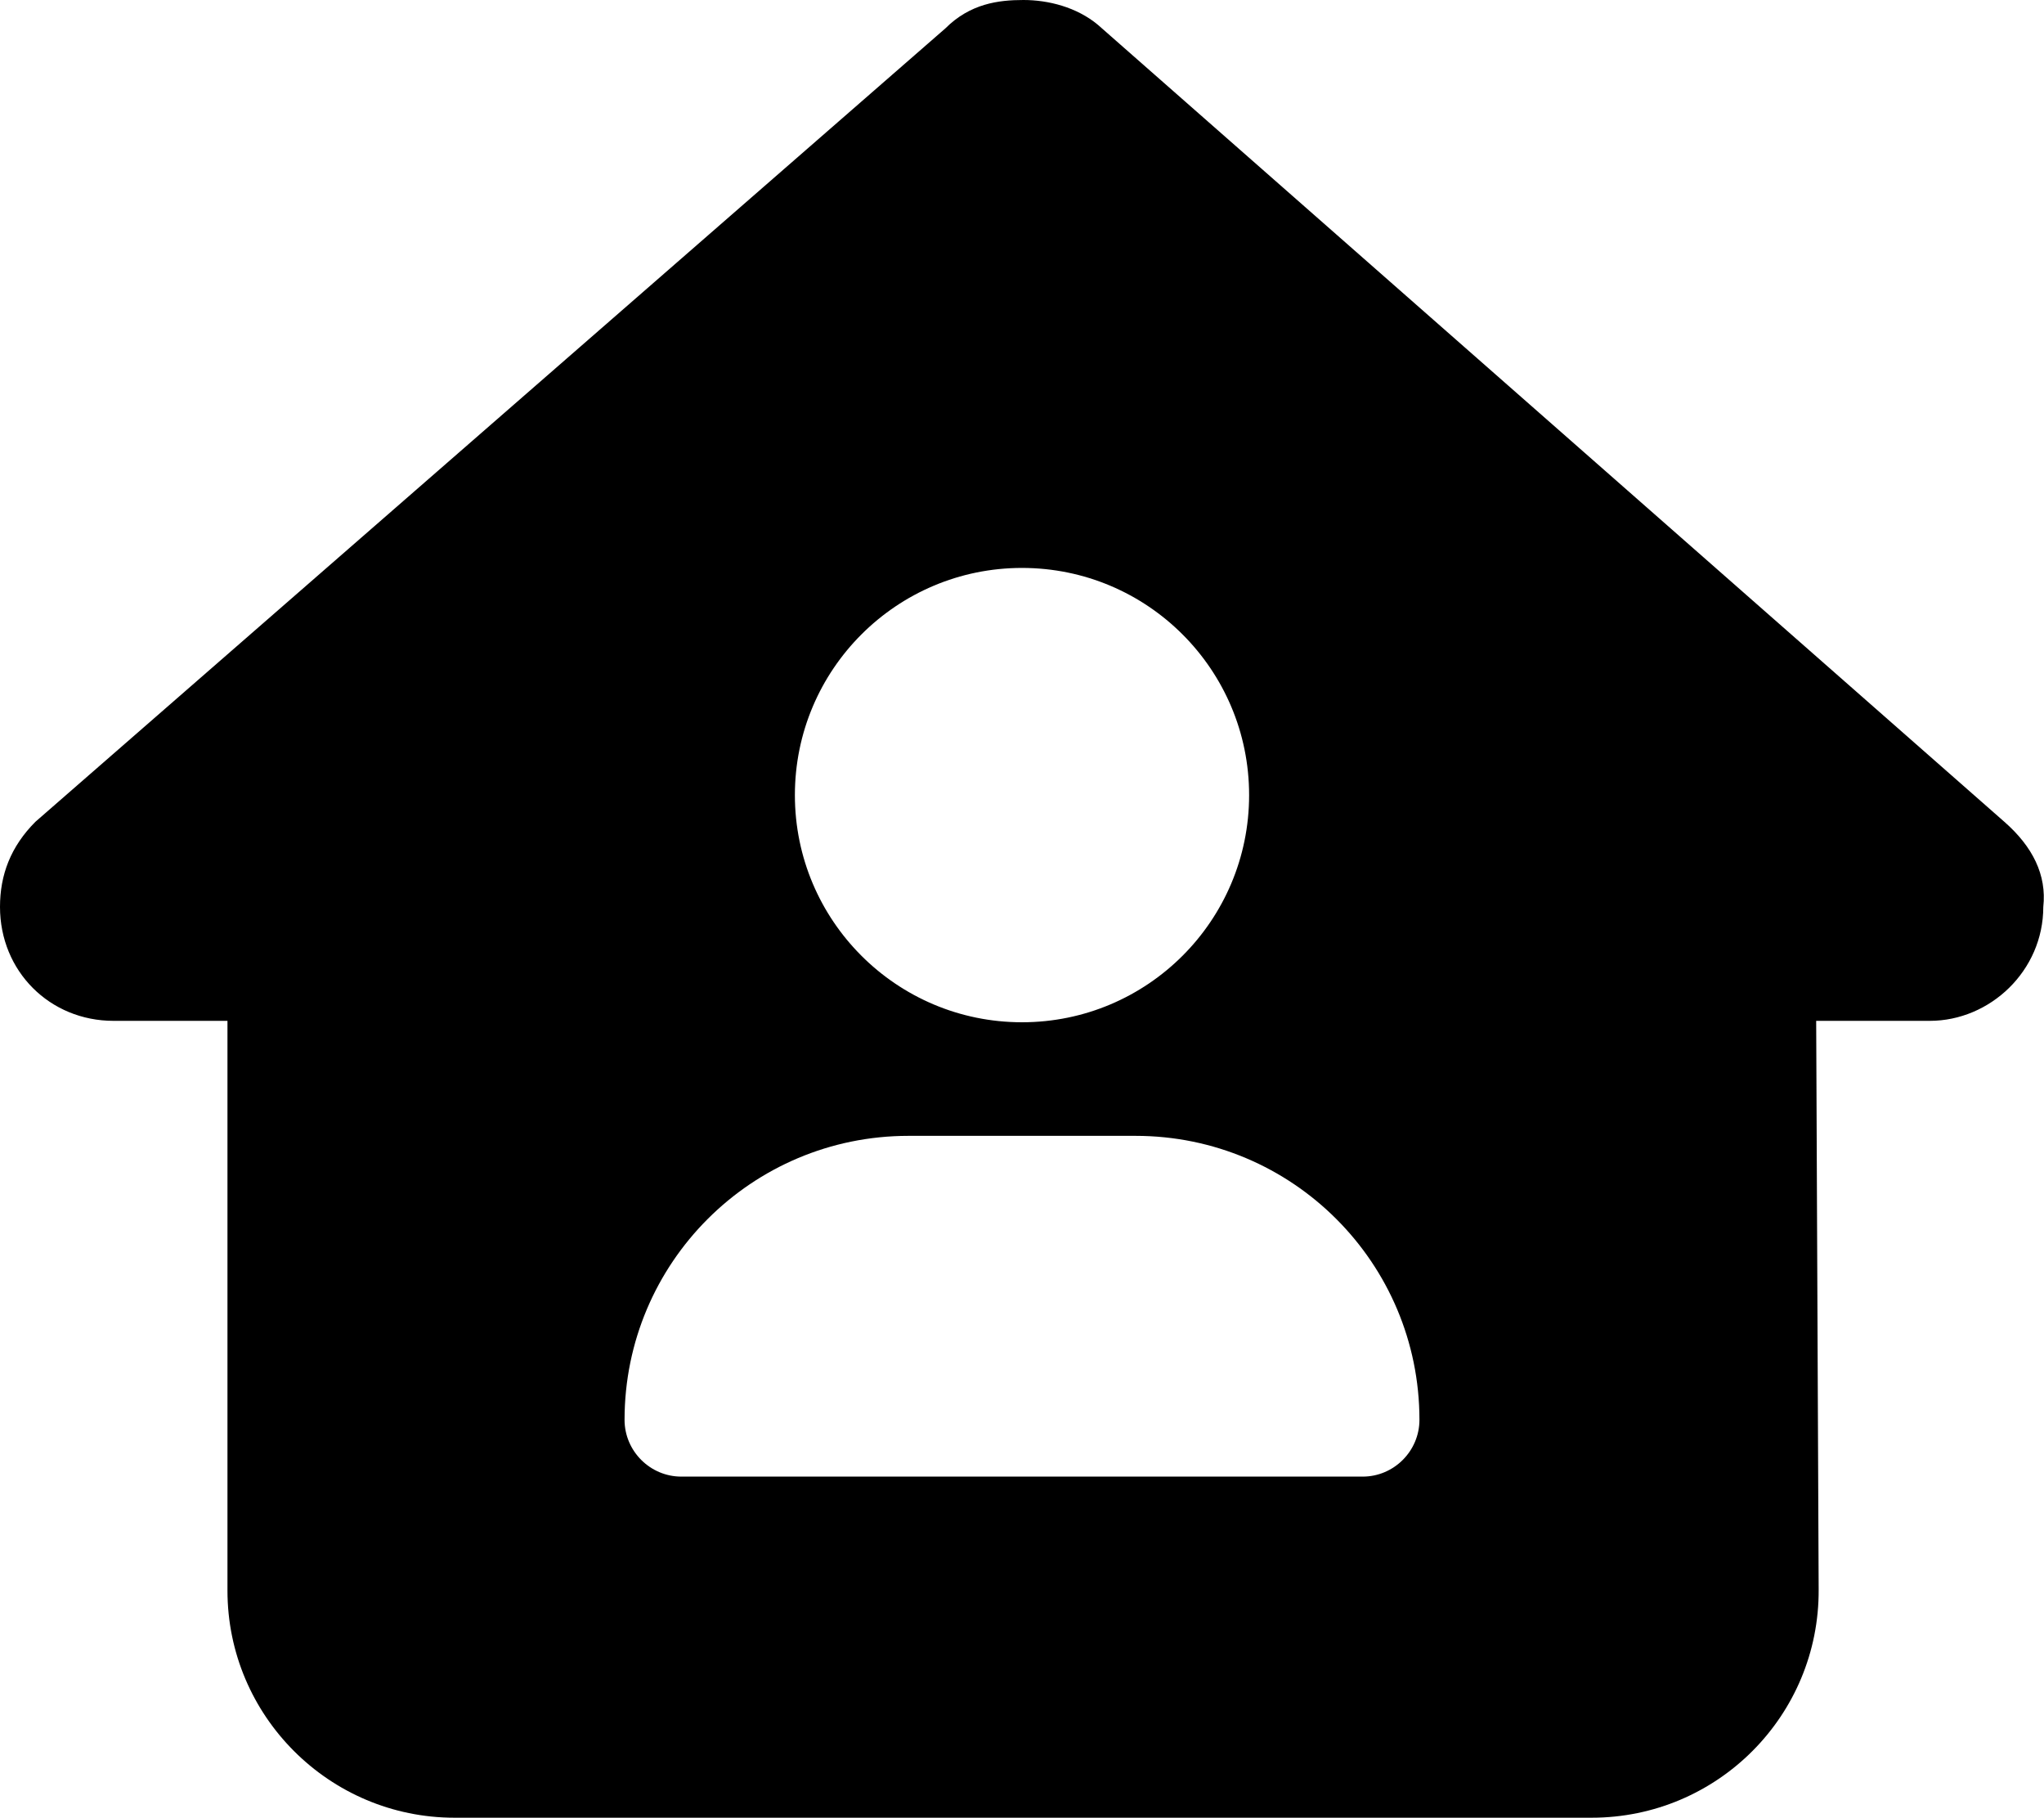
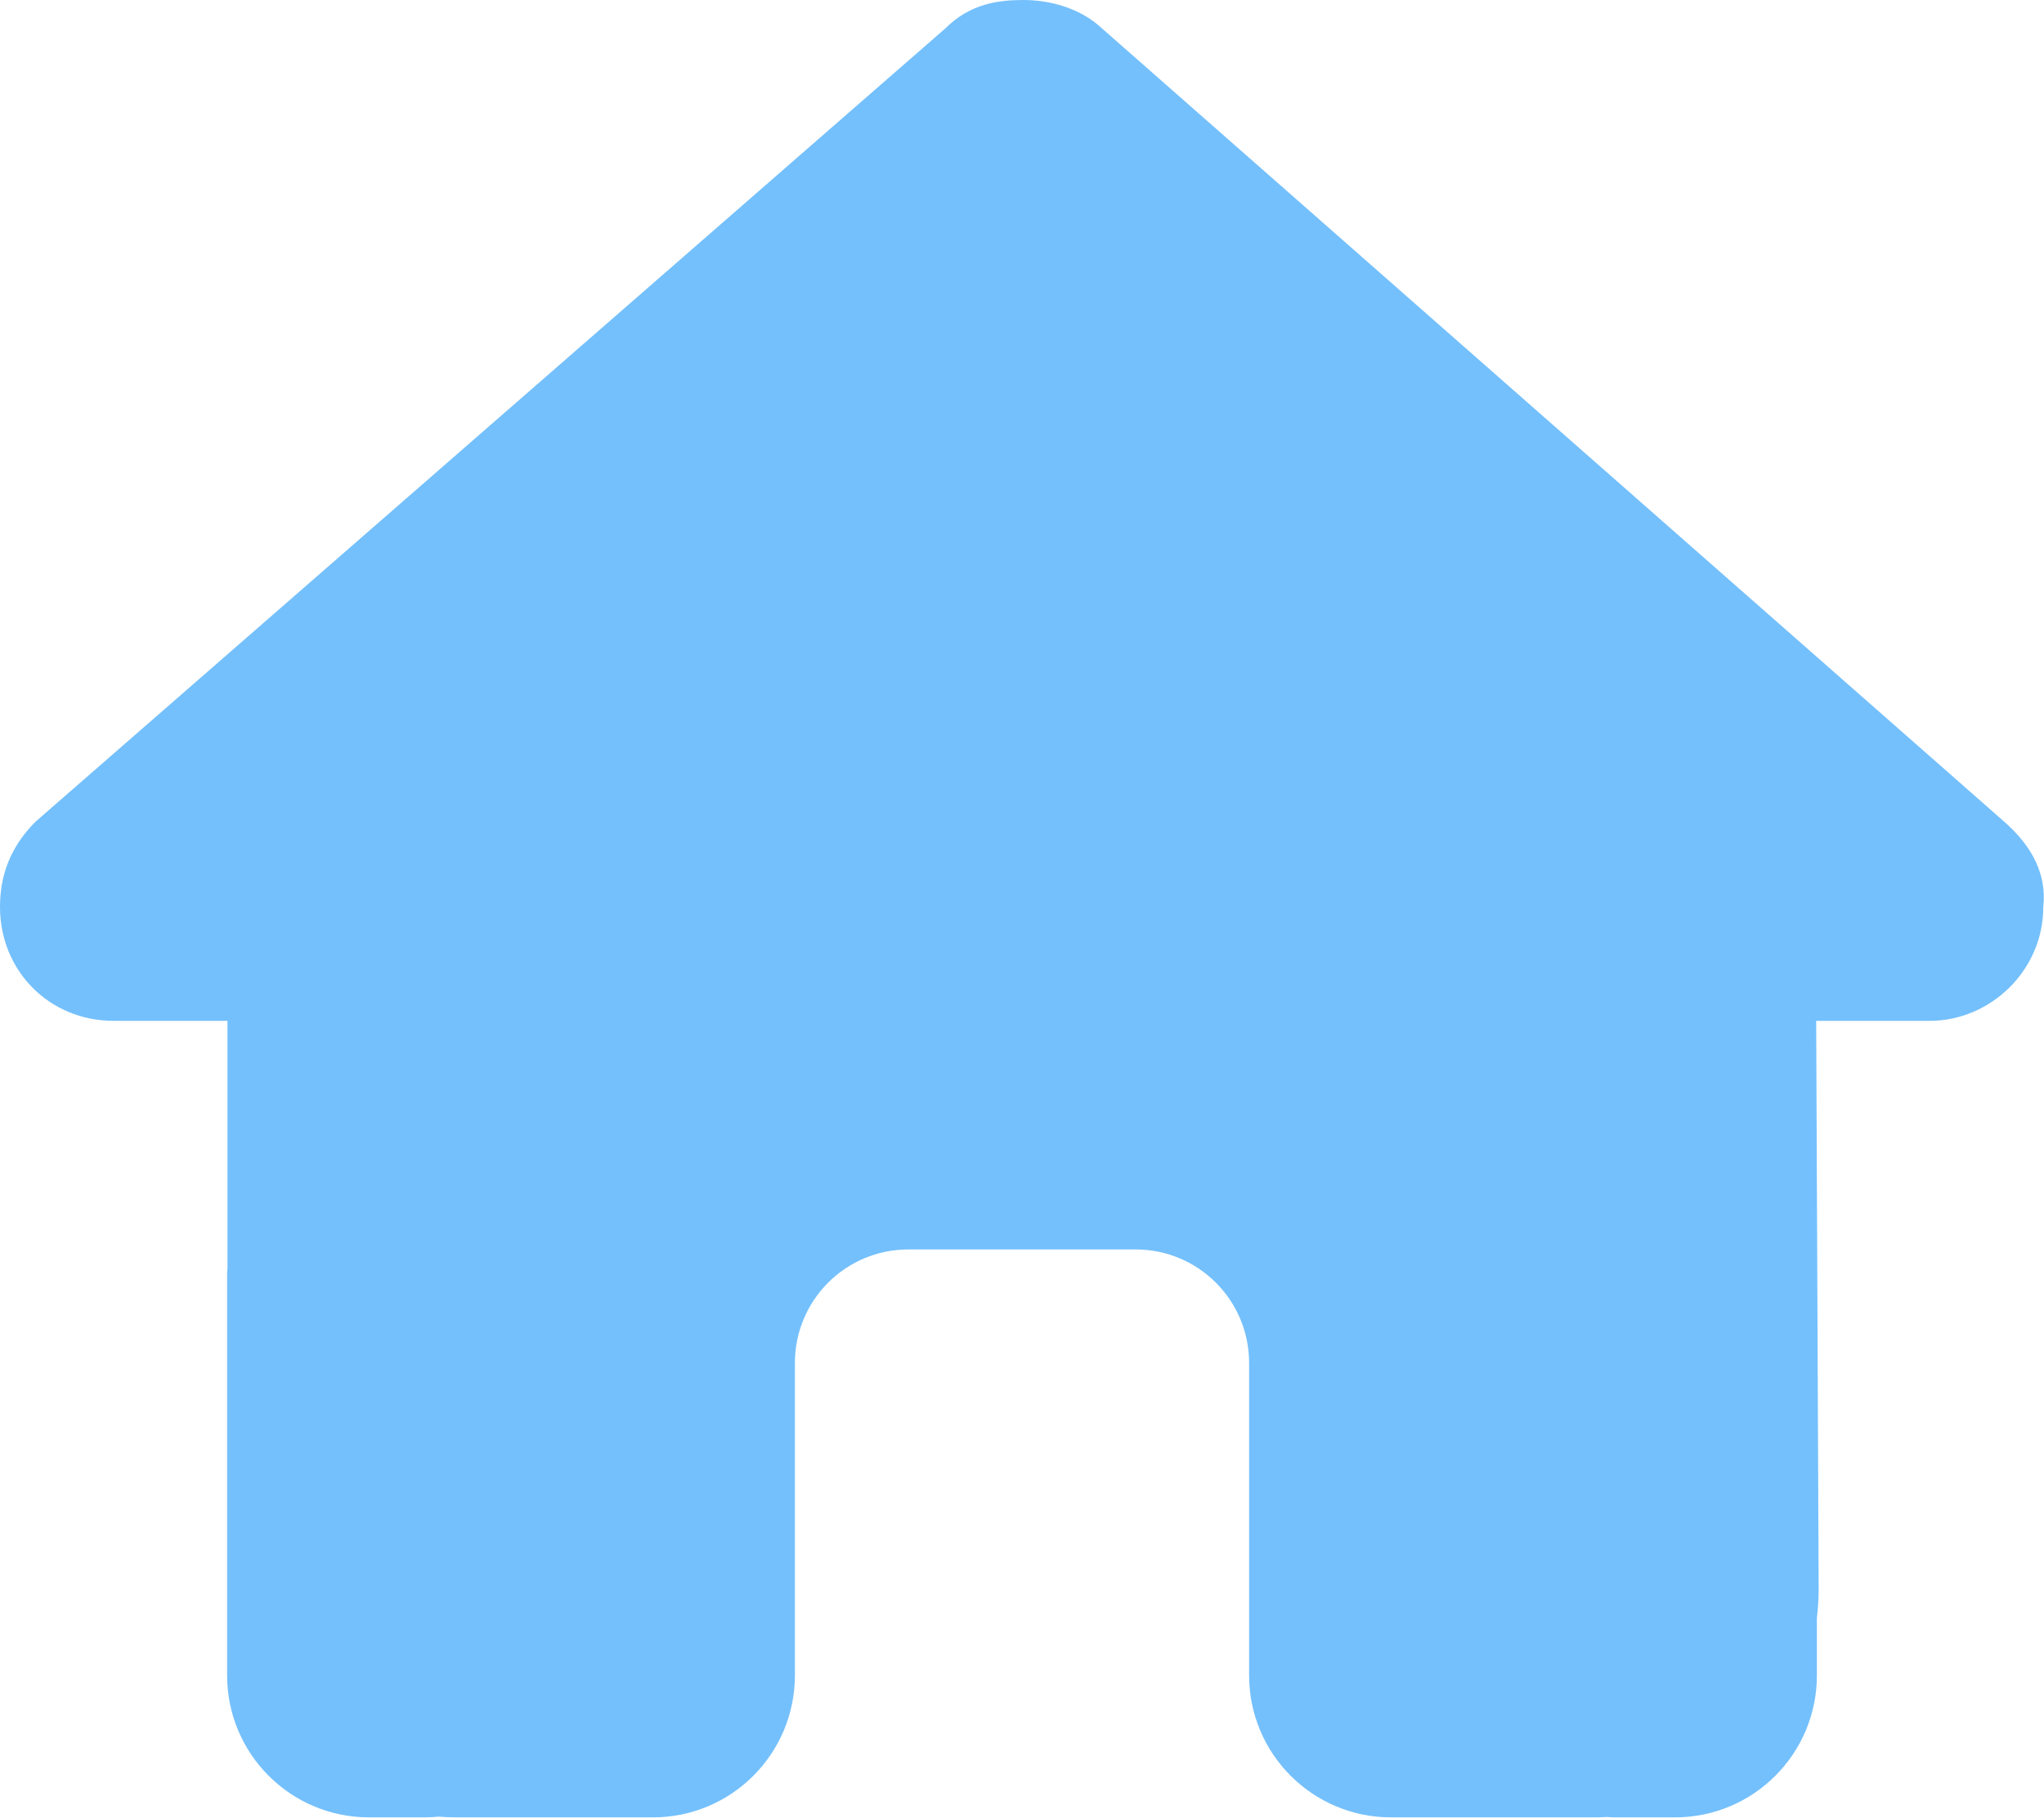
<svg xmlns="http://www.w3.org/2000/svg" viewBox="0 0 576 512">
-   <path d="M575.8 255.5c0 18-15 32.1-32 32.1h-32l.7 160.2c.2 35.5-28.5 64.3-64 64.3H128.1c-35.3 0-64-28.7-64-64V287.6H32c-18 0-32-14-32-32.1c0-9 3-17 10-24L266.4 8c7-7 15-8 22-8s15 2 21 7L564.8 231.5c8 7 12 15 11 24zM352 224a64 64 0 1 0 -128 0 64 64 0 1 0 128 0zm-96 96c-44.2 0-80 35.8-80 80c0 8.8 7.2 16 16 16H384c8.8 0 16-7.2 16-16c0-44.2-35.8-80-80-80H256z" />
+   <path fill="#74C0FC" d="M575.8 255.5c0 18-15 32.1-32 32.1h-32l.7 160.2c0 2.7-.2 5.4-.5 8.1V472c0 22.1-17.9 40-40 40H456c-1.1 0-2.2 0-3.3-.1c-1.4 .1-2.8 .1-4.2 .1H416 392c-22.1 0-40-17.9-40-40V448 384c0-17.7-14.3-32-32-32H256c-17.7 0-32 14.3-32 32v64 24c0 22.1-17.9 40-40 40H160 128.1c-1.5 0-3-.1-4.5-.2c-1.2 .1-2.4 .2-3.6 .2H104c-22.1 0-40-17.9-40-40V360c0-.9 0-1.9 .1-2.8V287.6H32c-18 0-32-14-32-32.1c0-9 3-17 10-24L266.4 8c7-7 15-8 22-8s15 2 21 7L564.8 231.5c8 7 12 15 11 24z" />
</svg>
